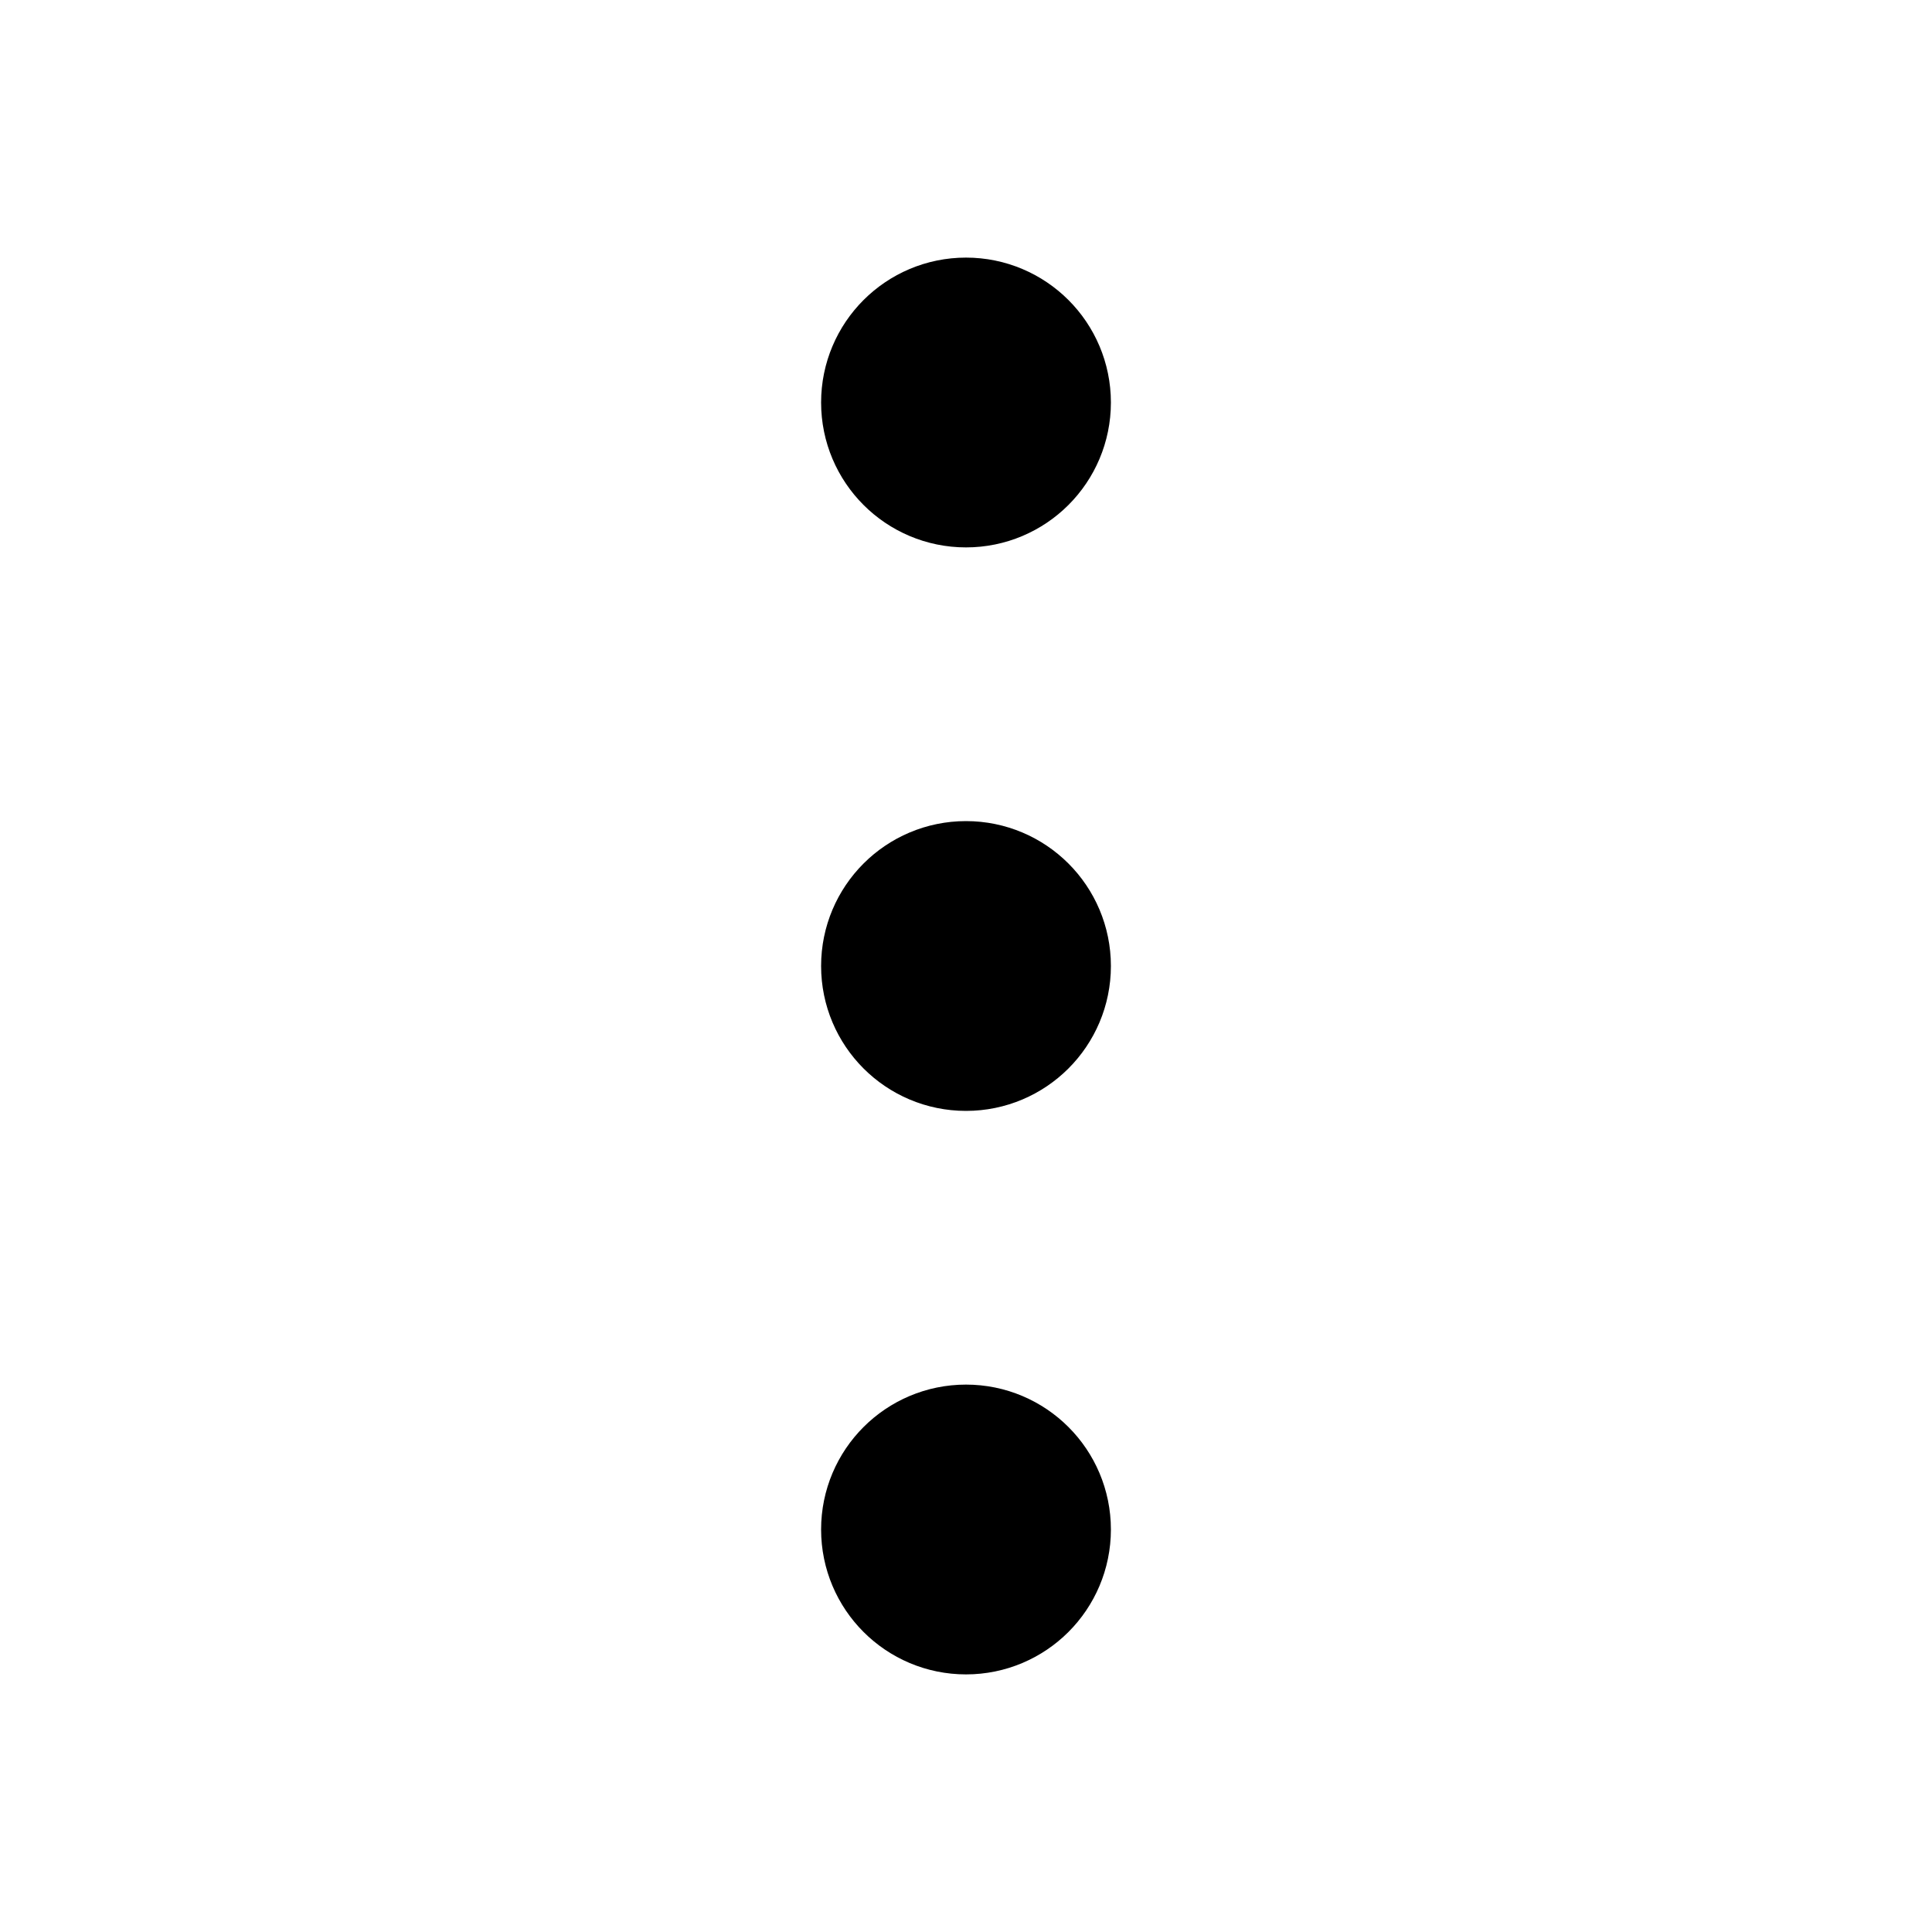
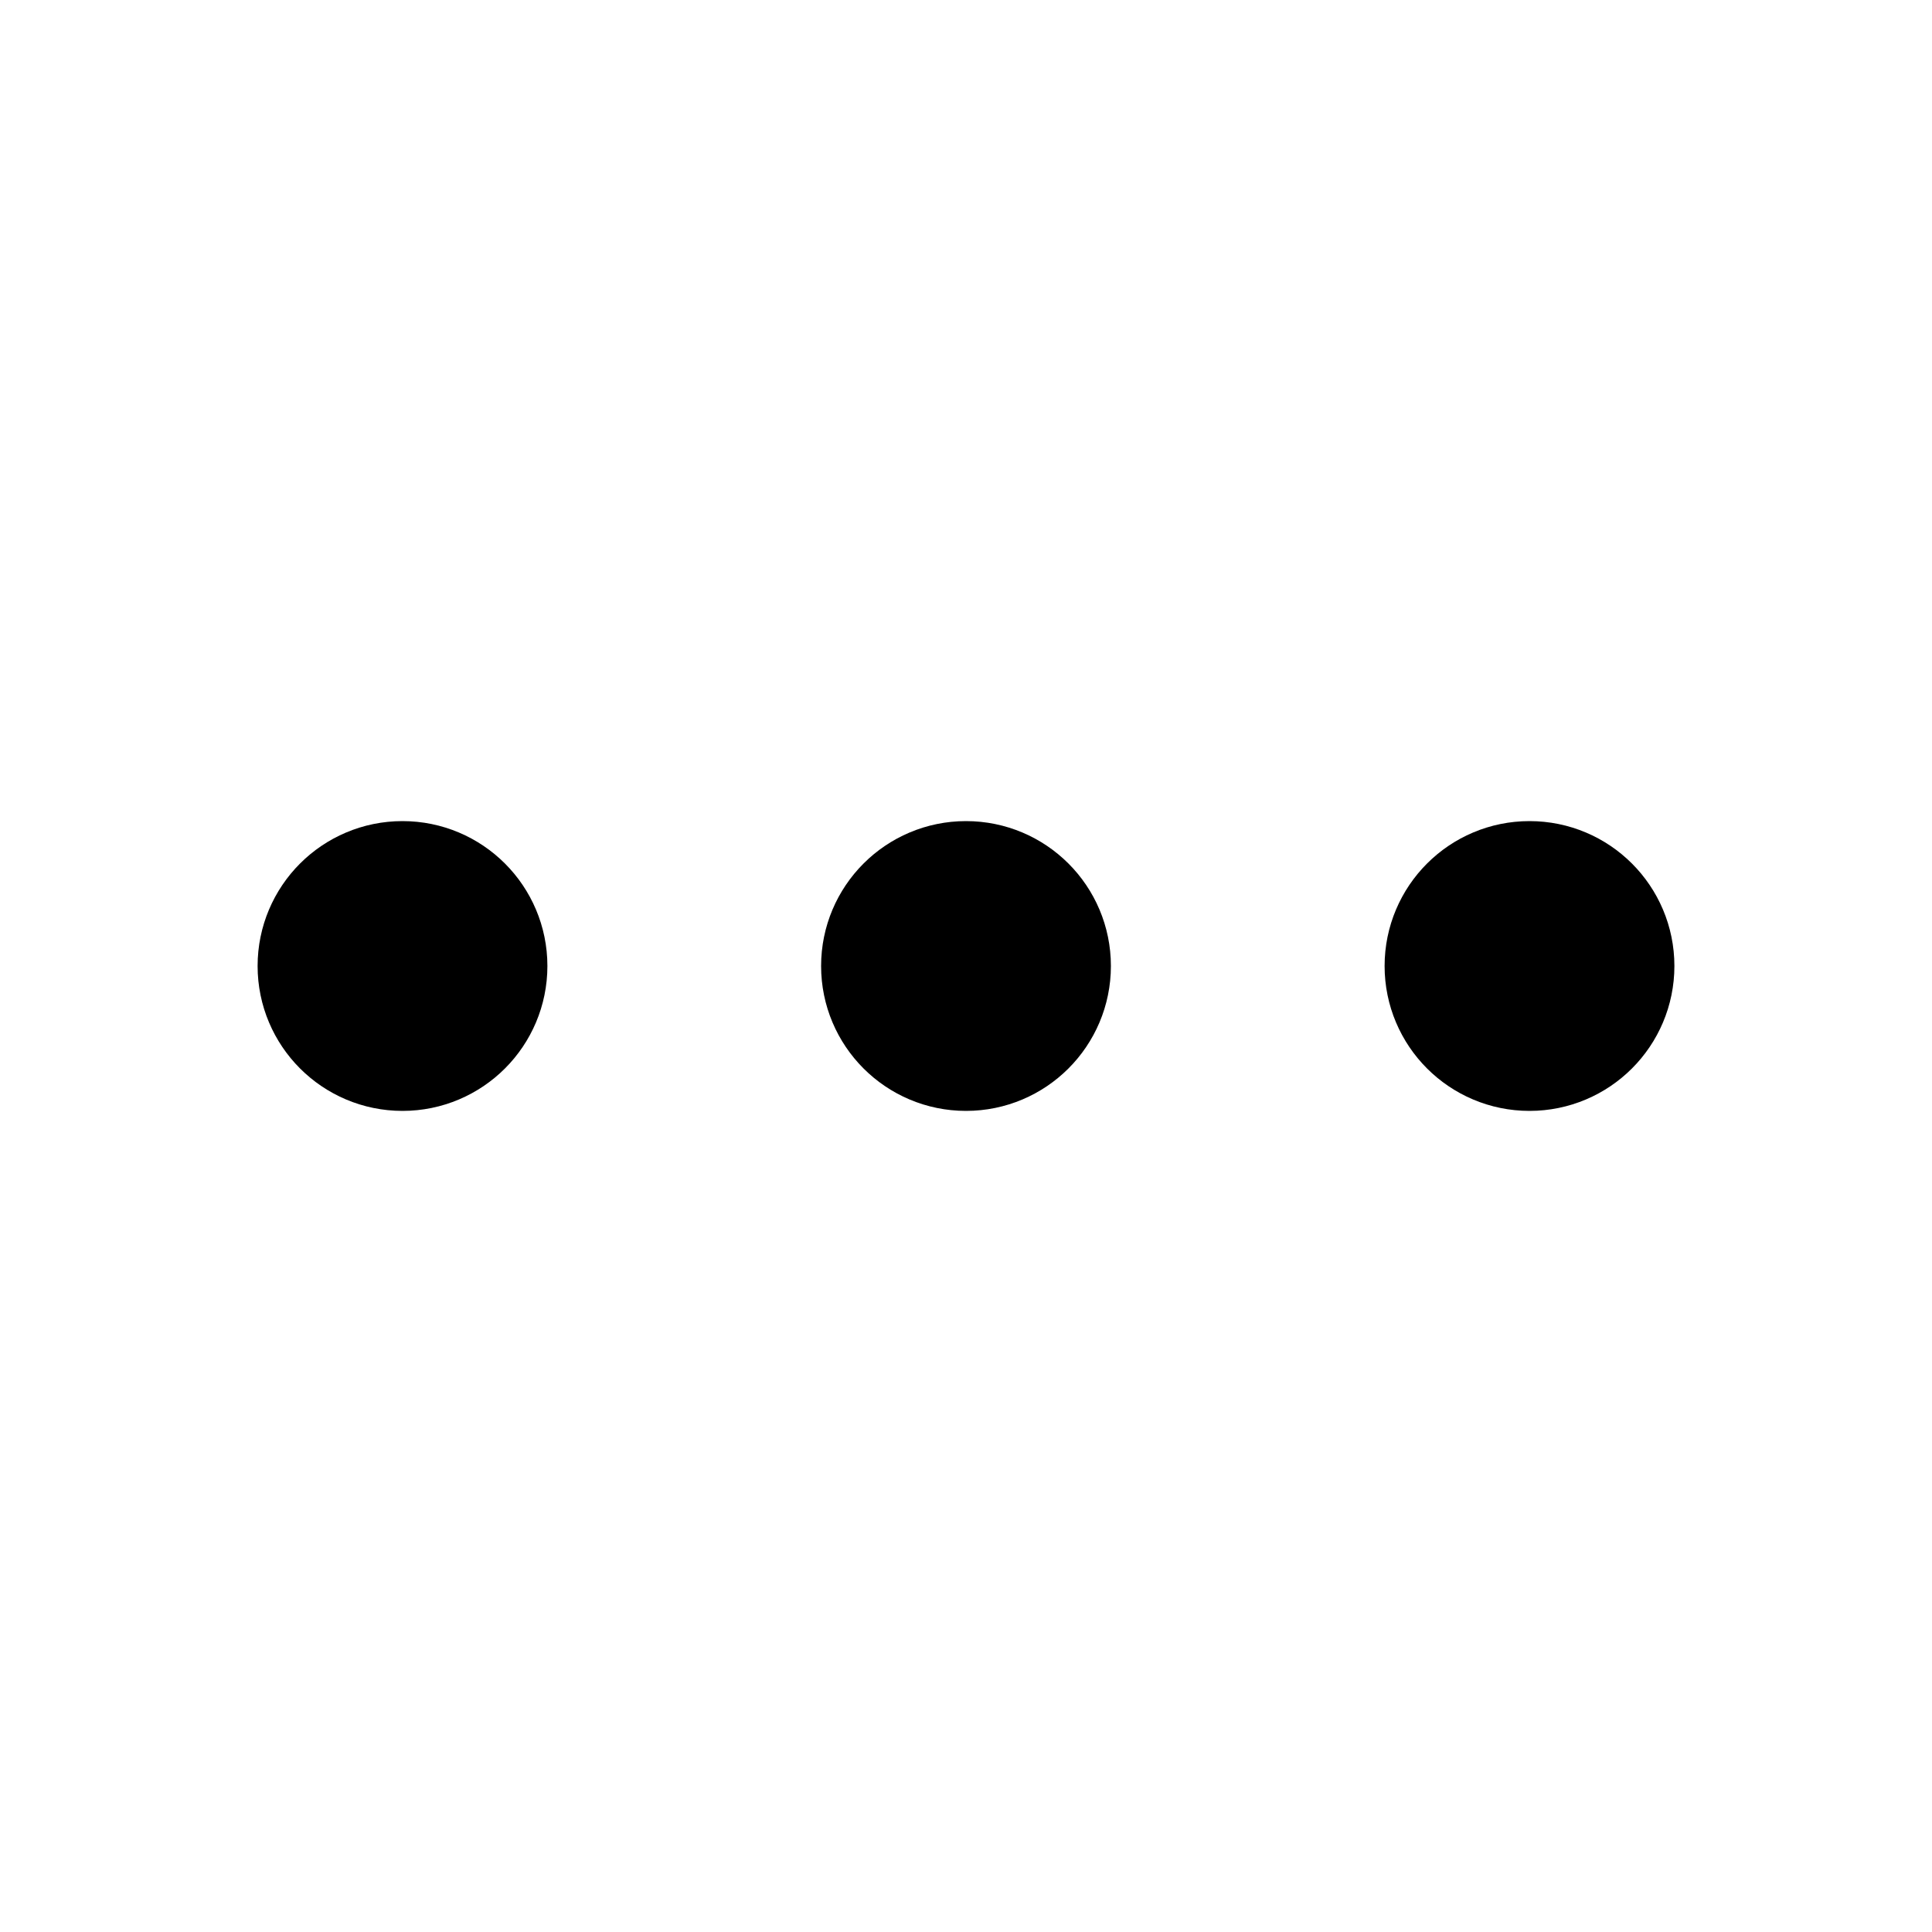
<svg xmlns="http://www.w3.org/2000/svg" width="24" height="24" viewBox="0 0 24 24" fill="none" stroke="currentColor" stroke-width="1.6" stroke-linecap="round" stroke-linejoin="round">
-   <circle cx="12" cy="5" r="1" fill="currentColor" />
+   <circle cx="5" cy="12" r="1" fill="currentColor" />
  <circle cx="12" cy="12" r="1" fill="currentColor" />
-   <circle cx="12" cy="19" r="1" fill="currentColor" />
+   <circle cx="19" cy="12" r="1" fill="currentColor" />
</svg>
